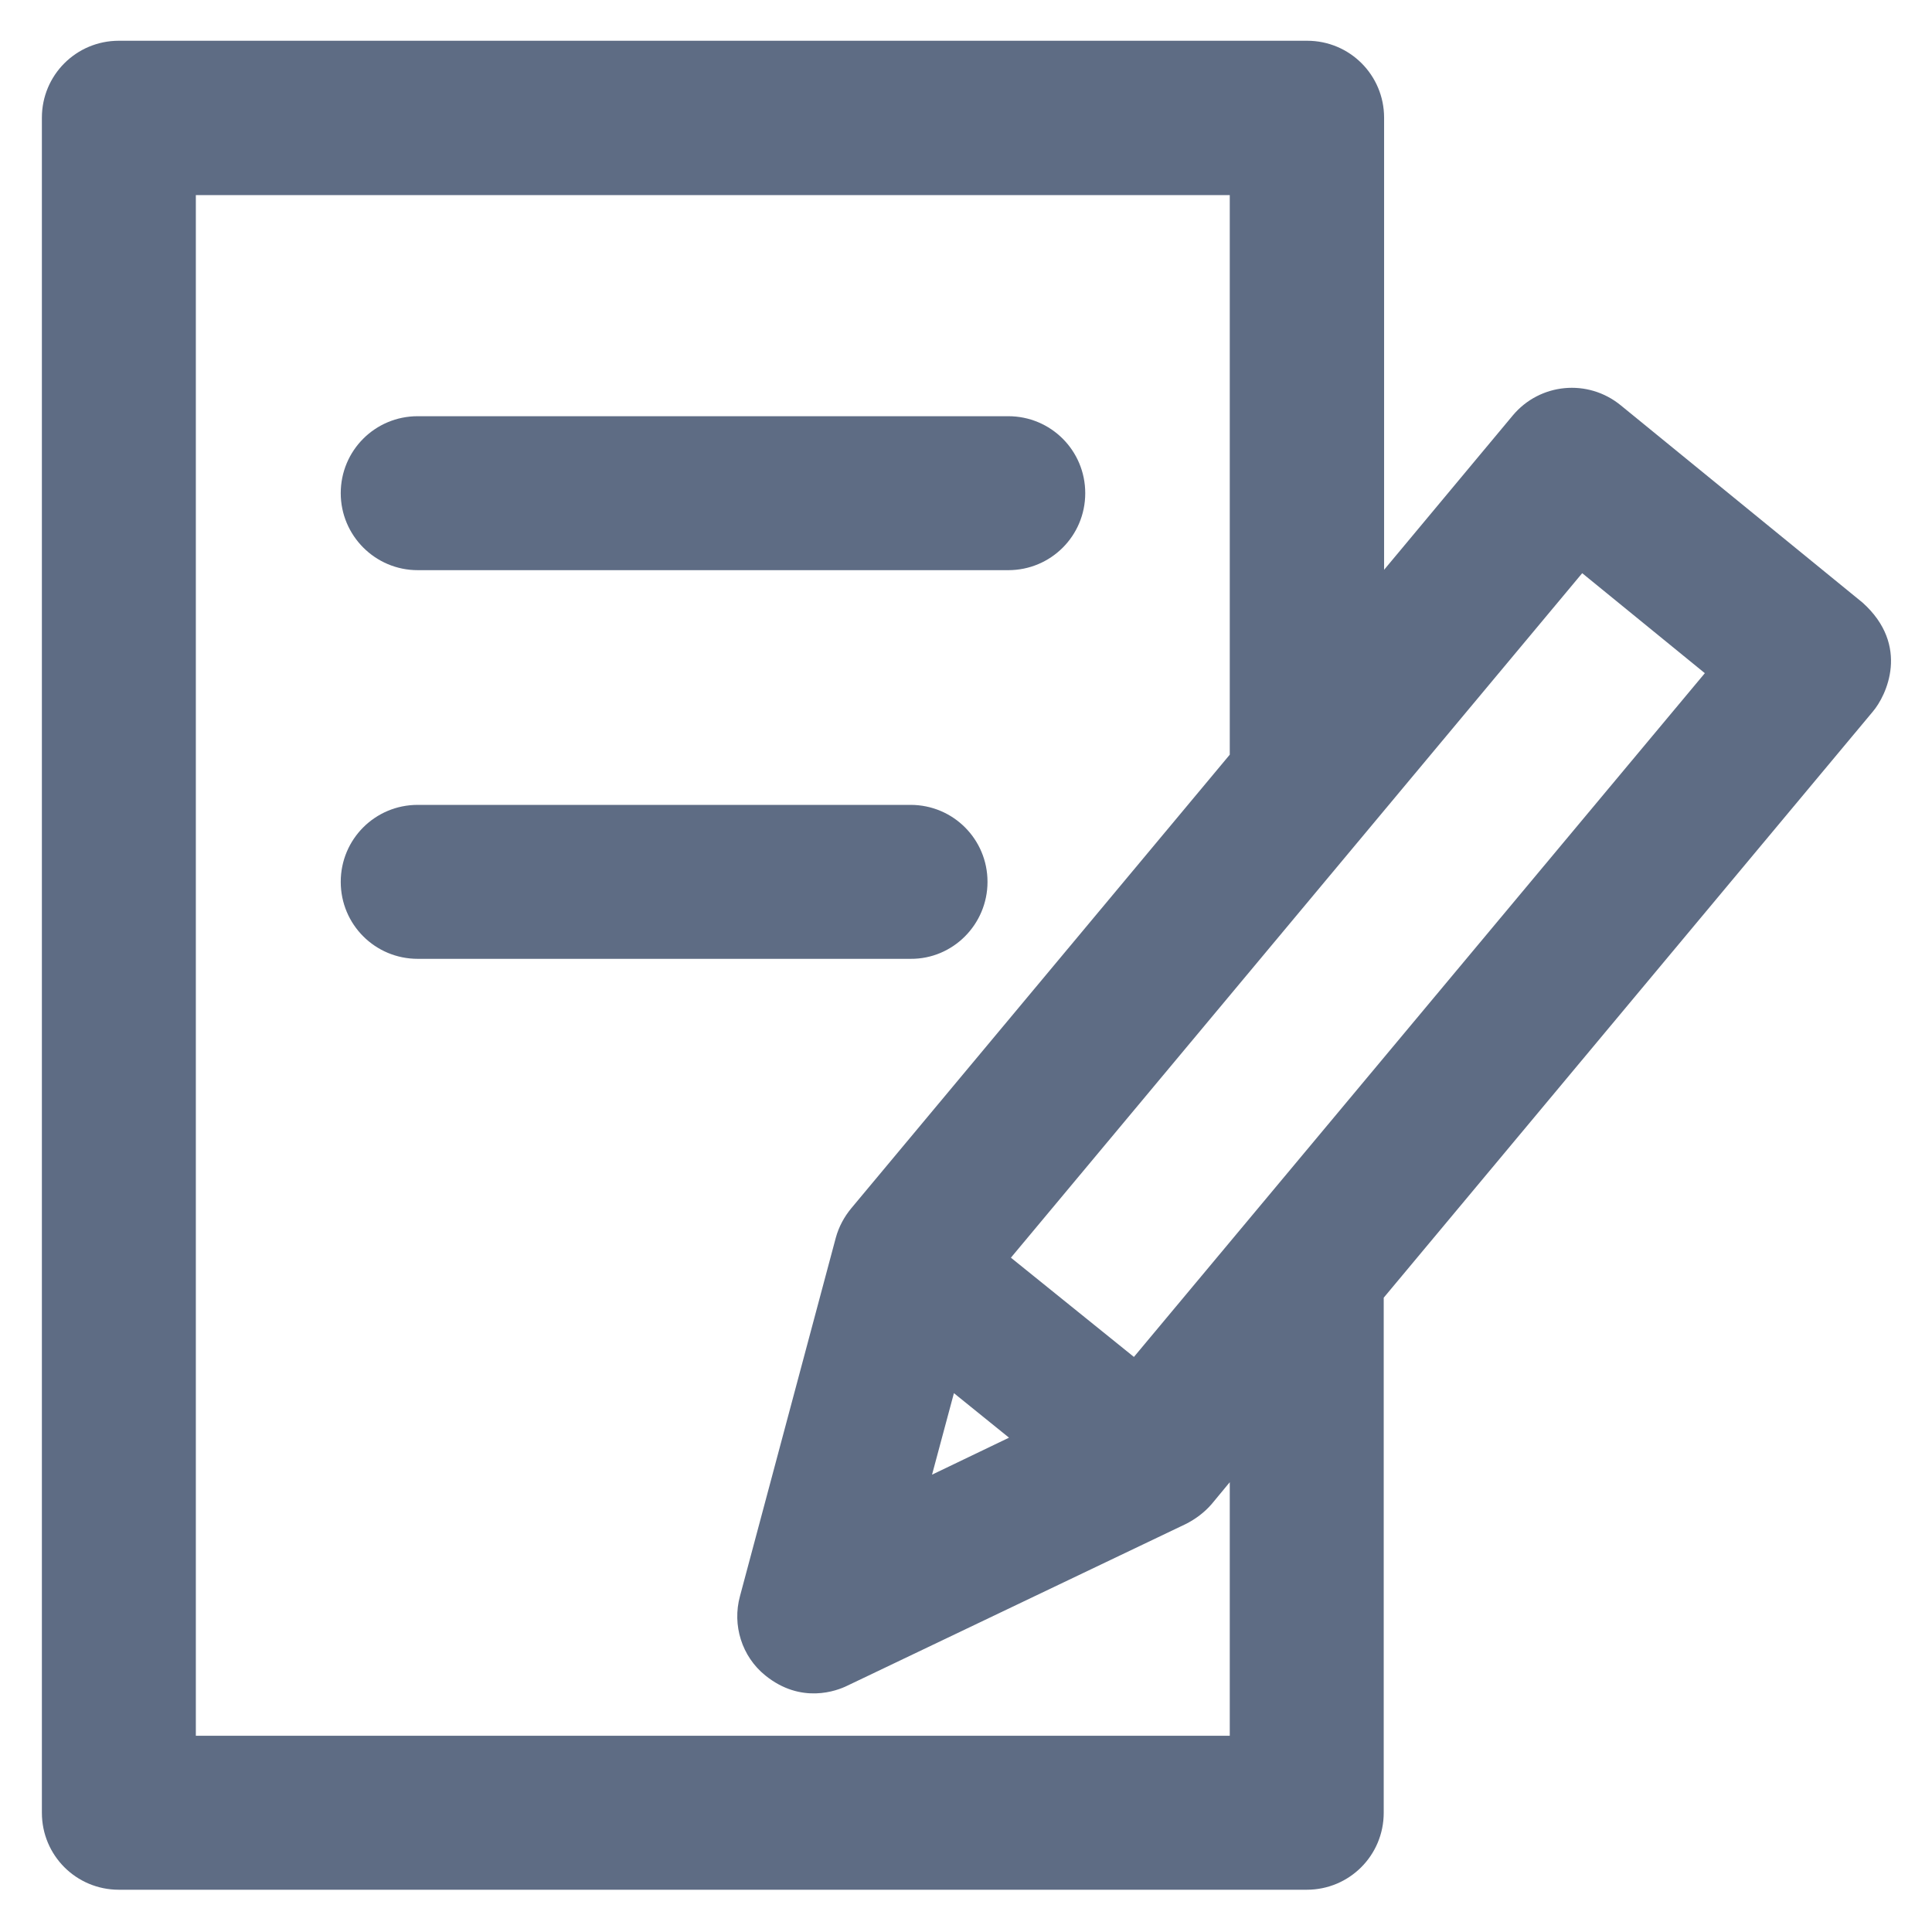
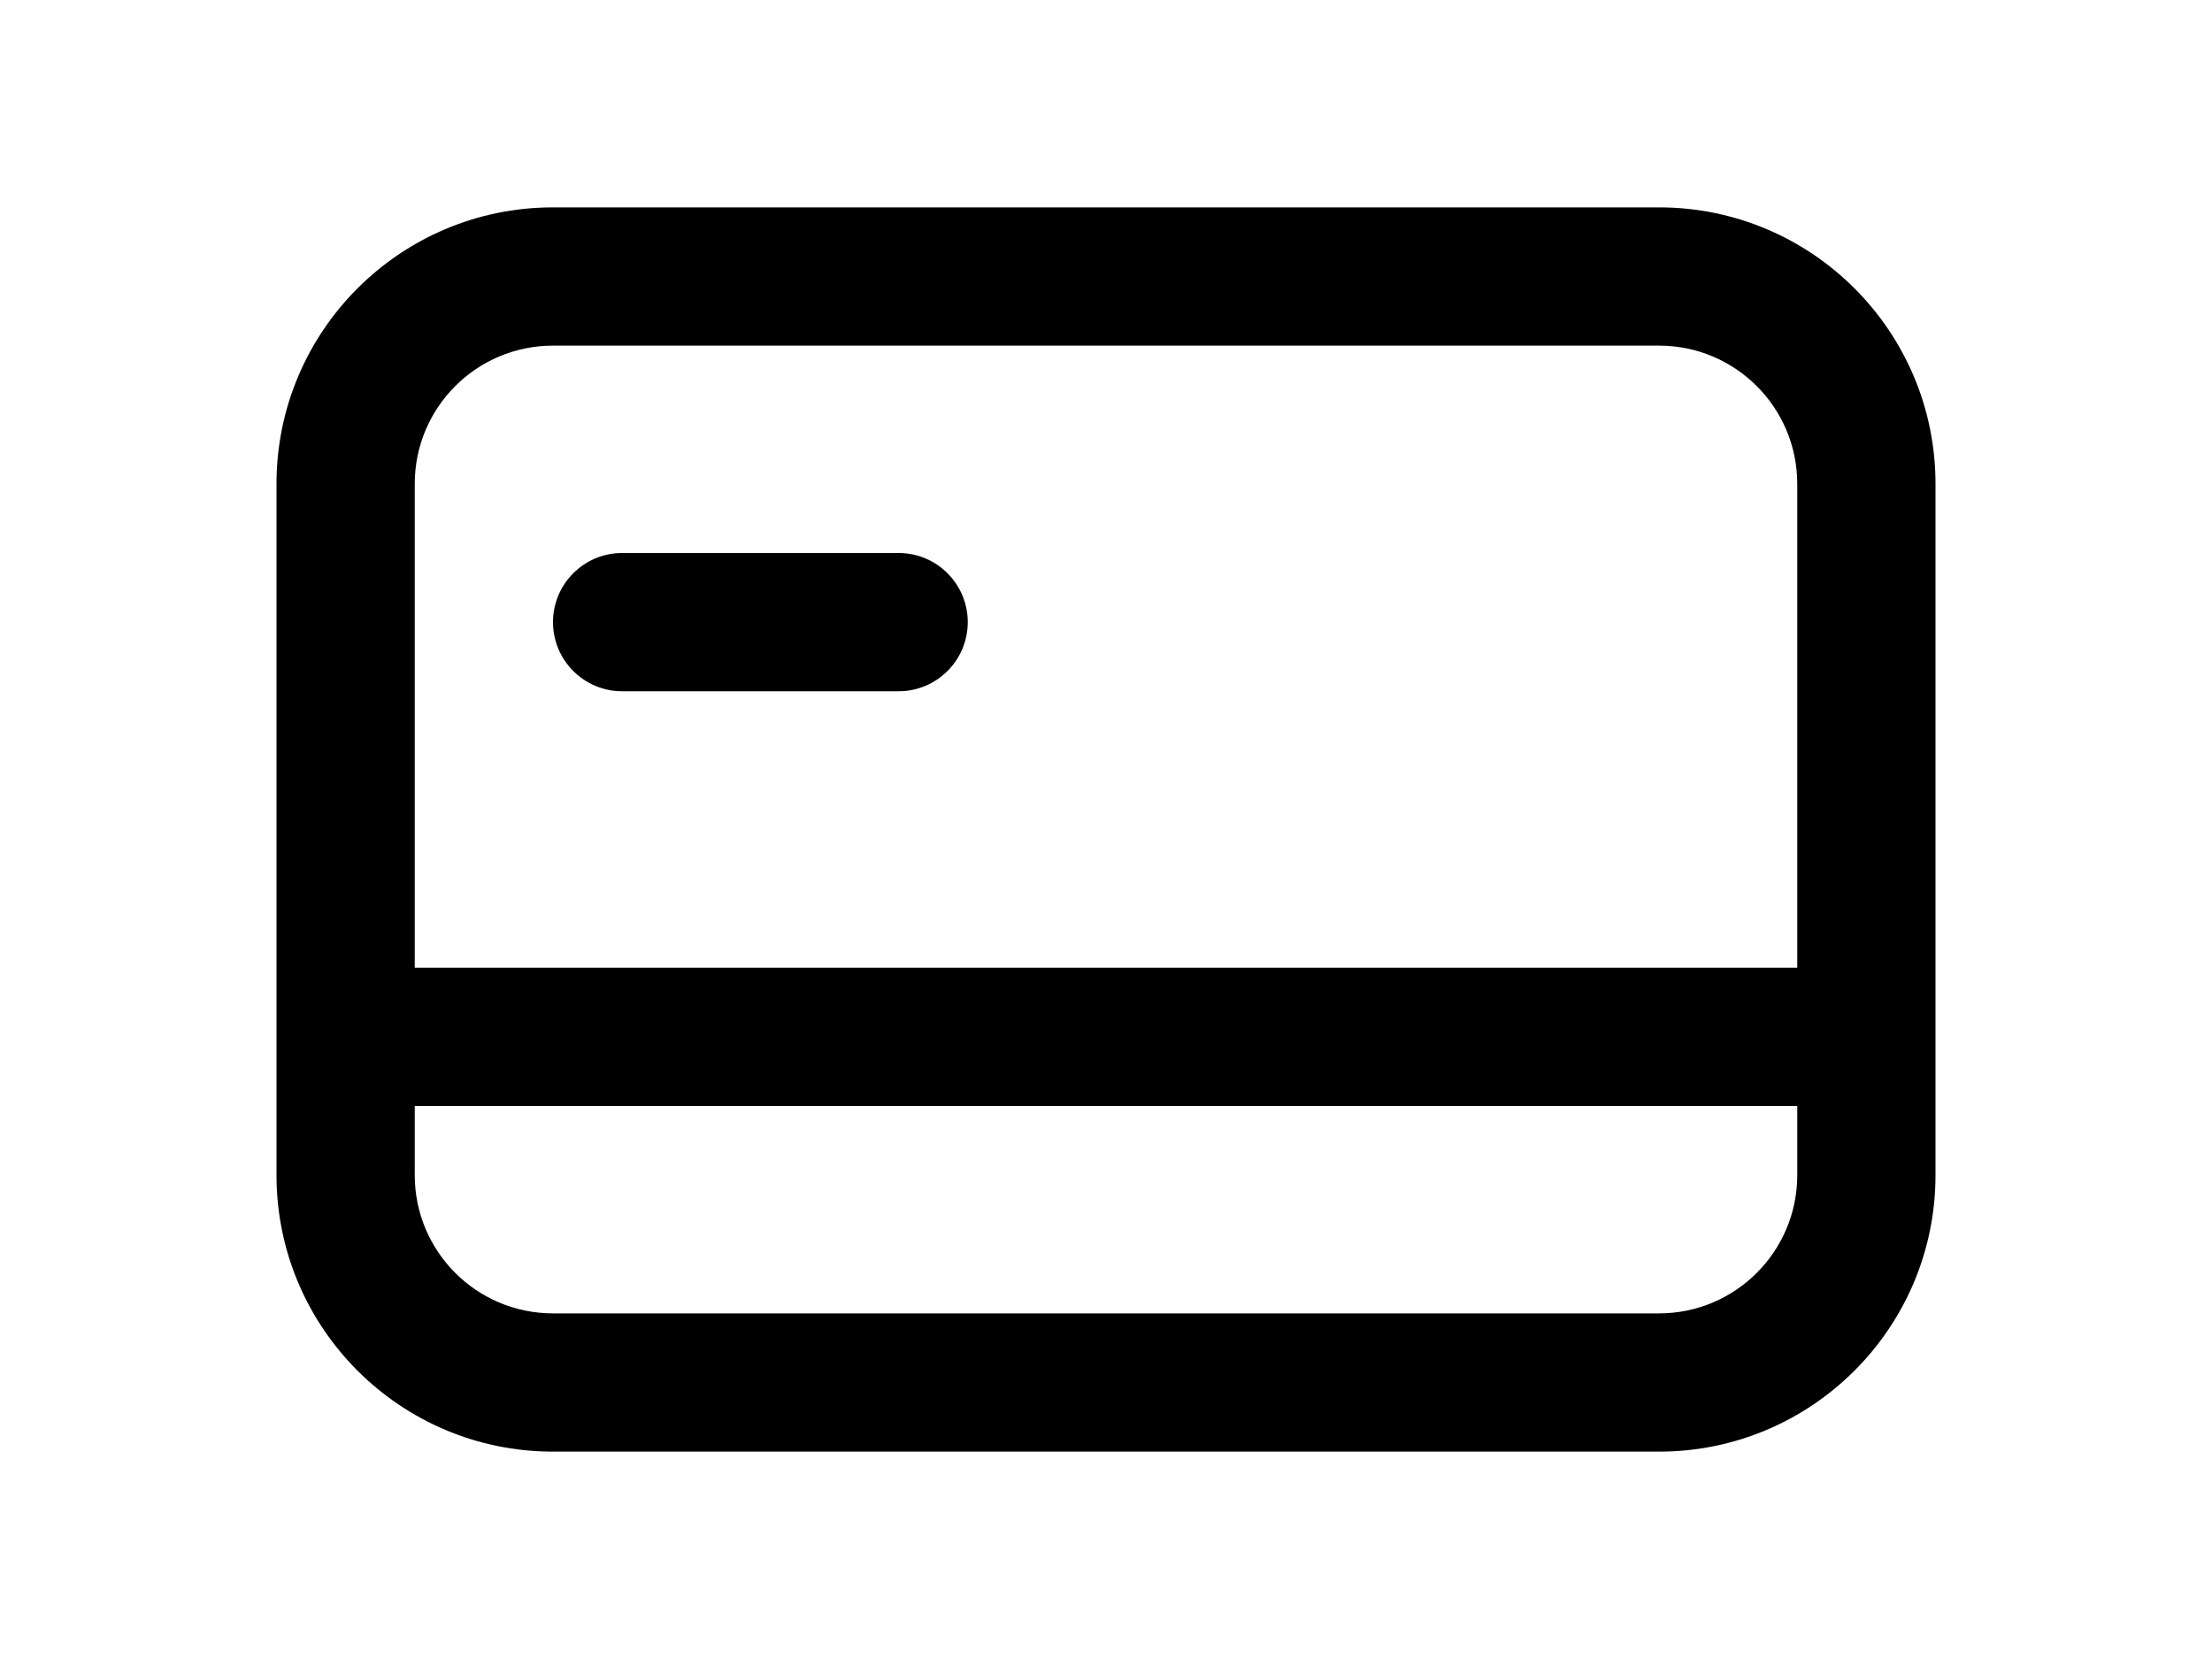
- <svg xmlns="http://www.w3.org/2000/svg" version="1.1" viewBox="0 0 512 512" fill="#5e6c84" enable-background="new 0 0 512 512">
-   <g>
-     <g>
-       <g>
-         <path d="m493.6,159.7l-64.1-52.3c-8.7-7.1-21.4-5.9-28.6,2.7l-34.1,40.9v-119.8c0-11.3-9.1-20.4-20.4-20.4h-314.9c-11.3,0-20.4,9.1-20.4,20.4v449.2c0,11.3 9.1,20.4 20.4,20.4h314.8c11.3,0 20.4-9.1 20.4-20.4v-136.5l129.6-155.3c3.6-4.2 10-17.5-2.7-28.9zm-167.7,300.3h-274v-408.3h274v148.3l-100.3,120.2c-1.9,2.3-3.3,4.9-4.1,7.8l-25.4,95c-2.1,7.7 0.5,16 6.7,21 9.5,7.7 19,4.1 21.8,2.7l89.6-42.8c2.6-1.3 5-3.1 6.9-5.3l4.8-5.8v67.2zm-58.5-79l-20.4,9.8 5.8-21.6 14.6,11.8zm33.1-21.4l-32.6-26.3 151.4-181.4 32.5,26.5-151.3,181.2z" />
-         <path d="m110.7,151.1h156.5c11.3,0 20.4-9.1 20.4-20.4 0-11.3-9.1-20.4-20.4-20.4h-156.5c-11.3,0-20.4,9.1-20.4,20.4-1.42109e-14,11.2 9.1,20.4 20.4,20.4z" />
-         <path d="m261.7,233.7c0-11.3-9.1-20.4-20.4-20.4h-130.6c-11.3,0-20.4,9.1-20.4,20.4 0,11.3 9.1,20.4 20.4,20.4h130.6c11.2,0.1 20.4-9.1 20.4-20.4z" />
-       </g>
-     </g>
-   </g>
+ <svg xmlns="http://www.w3.org/2000/svg" stroke="currentColor" fill="none" stroke-width="0" viewBox="0 0 24 24" height="18px" width="24px">
+   <path d="M4 9C4 8.448 4.448 8 5 8H9C9.552 8 10 8.448 10 9C10 9.552 9.552 10 9 10H5C4.448 10 4 9.552 4 9Z" fill="currentColor" />
+   <path fill-rule="evenodd" clip-rule="evenodd" d="M4 3C1.791 3 0 4.791 0 7V17C0 19.209 1.791 21 4 21H20C22.209 21 24 19.209 24 17V7C24 4.791 22.209 3 20 3H4ZM20 5H4C2.895 5 2 5.895 2 7V14H22V7C22 5.895 21.105 5 20 5ZM22 16H2V17C2 18.105 2.895 19 4 19H20C21.105 19 22 18.105 22 17V16Z" fill="currentColor" />
</svg>
